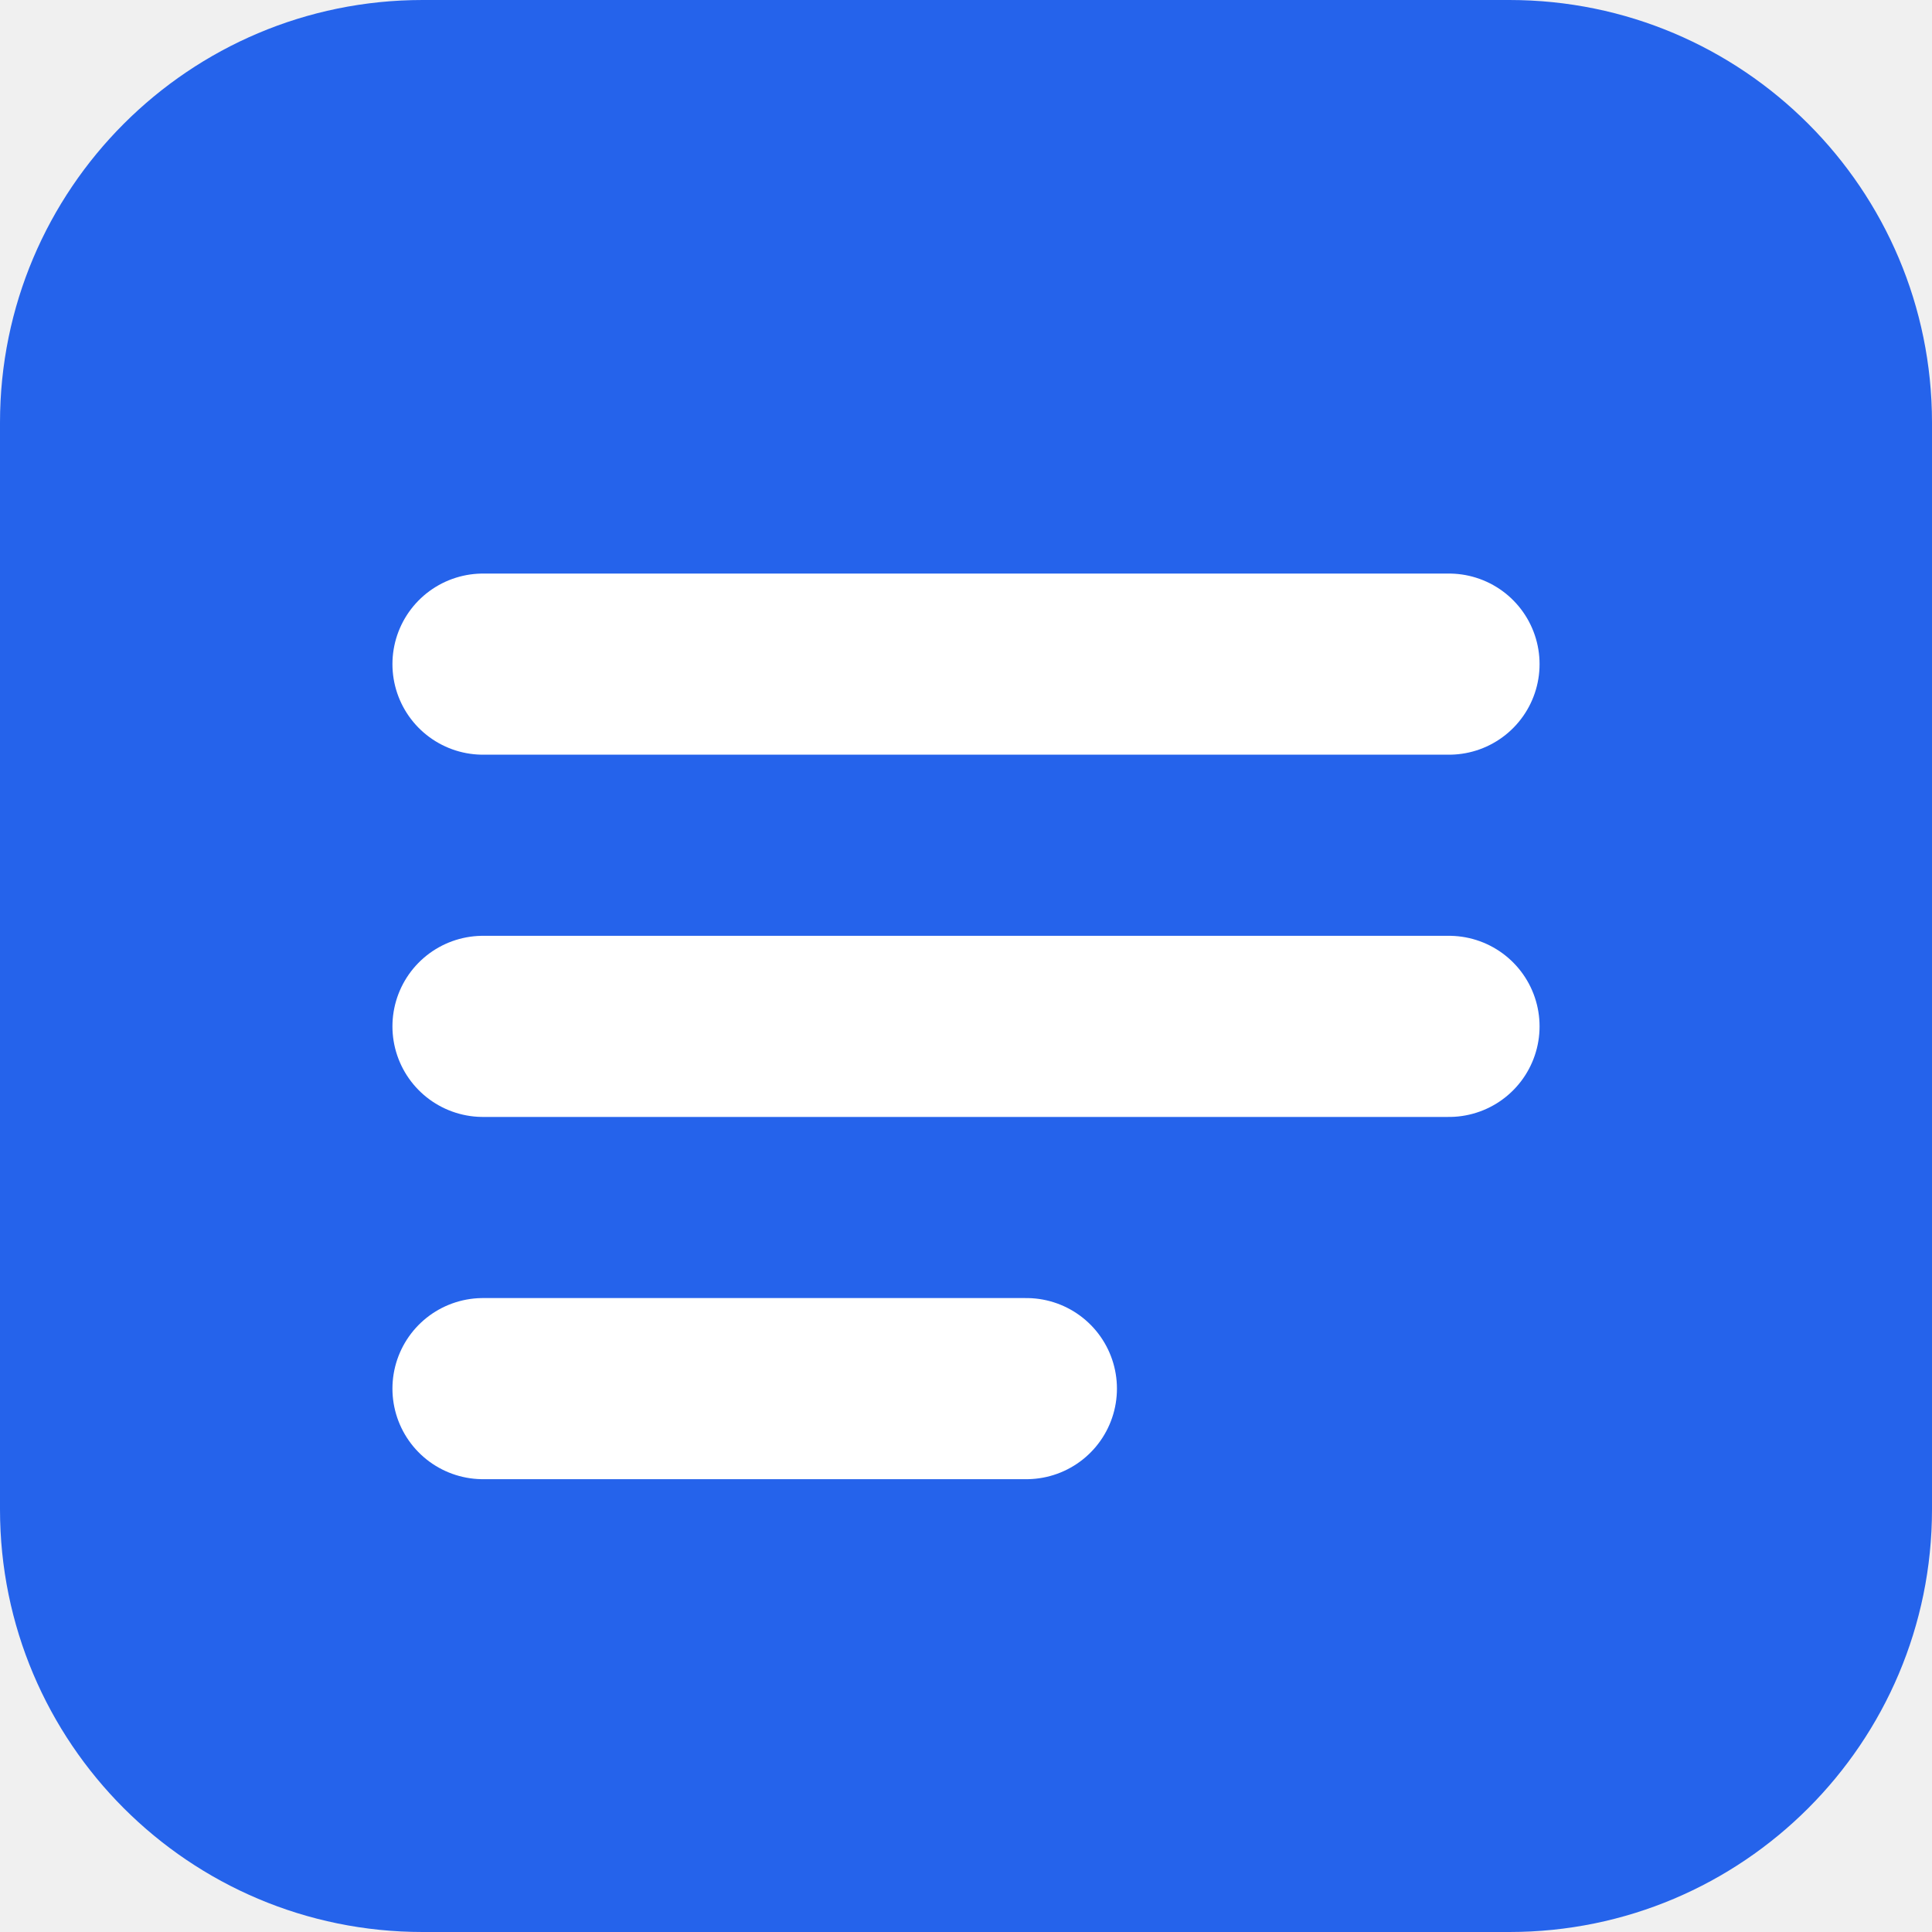
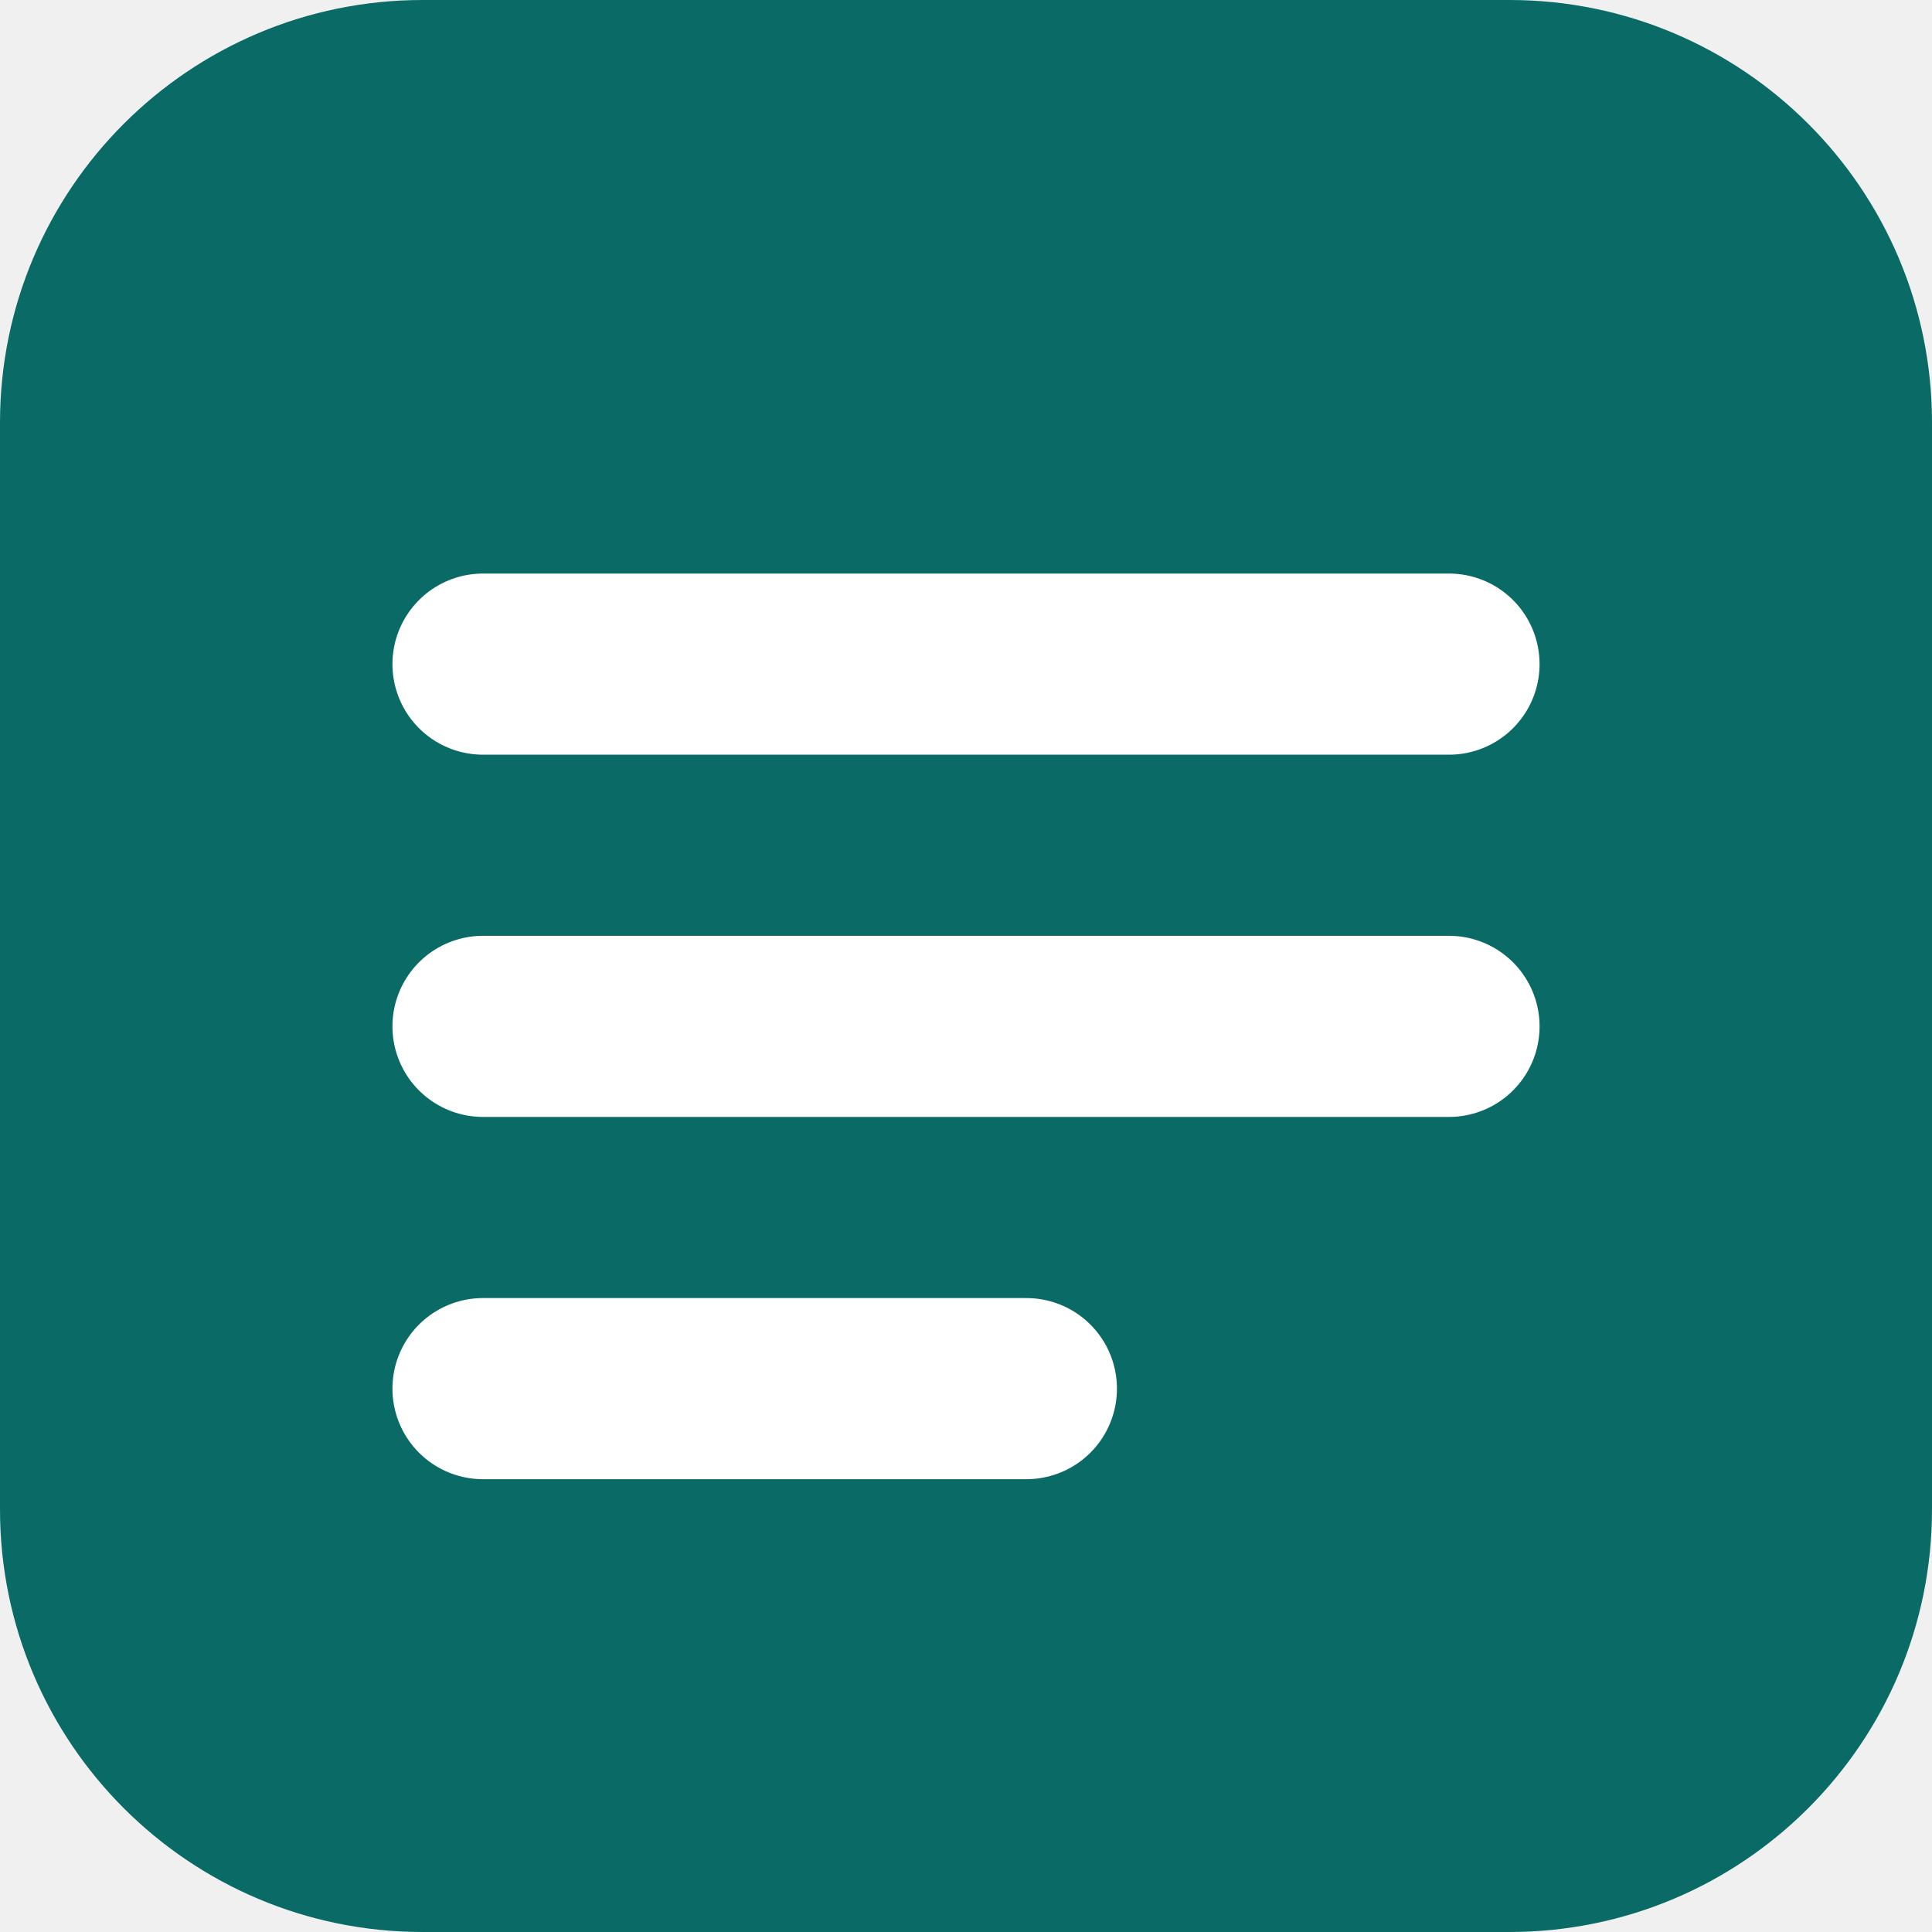
<svg xmlns="http://www.w3.org/2000/svg" viewBox="0 0 32 32">
-   <rect width="32" height="32" rx="7" fill="#2563EB" />
+   <rect width="32" height="32" rx="7" fill="#0A6B66" />
  <path d="M8 11h16M8 17h16M8 23h9" stroke="#fff" stroke-width="3" stroke-linecap="round" />
</svg>
